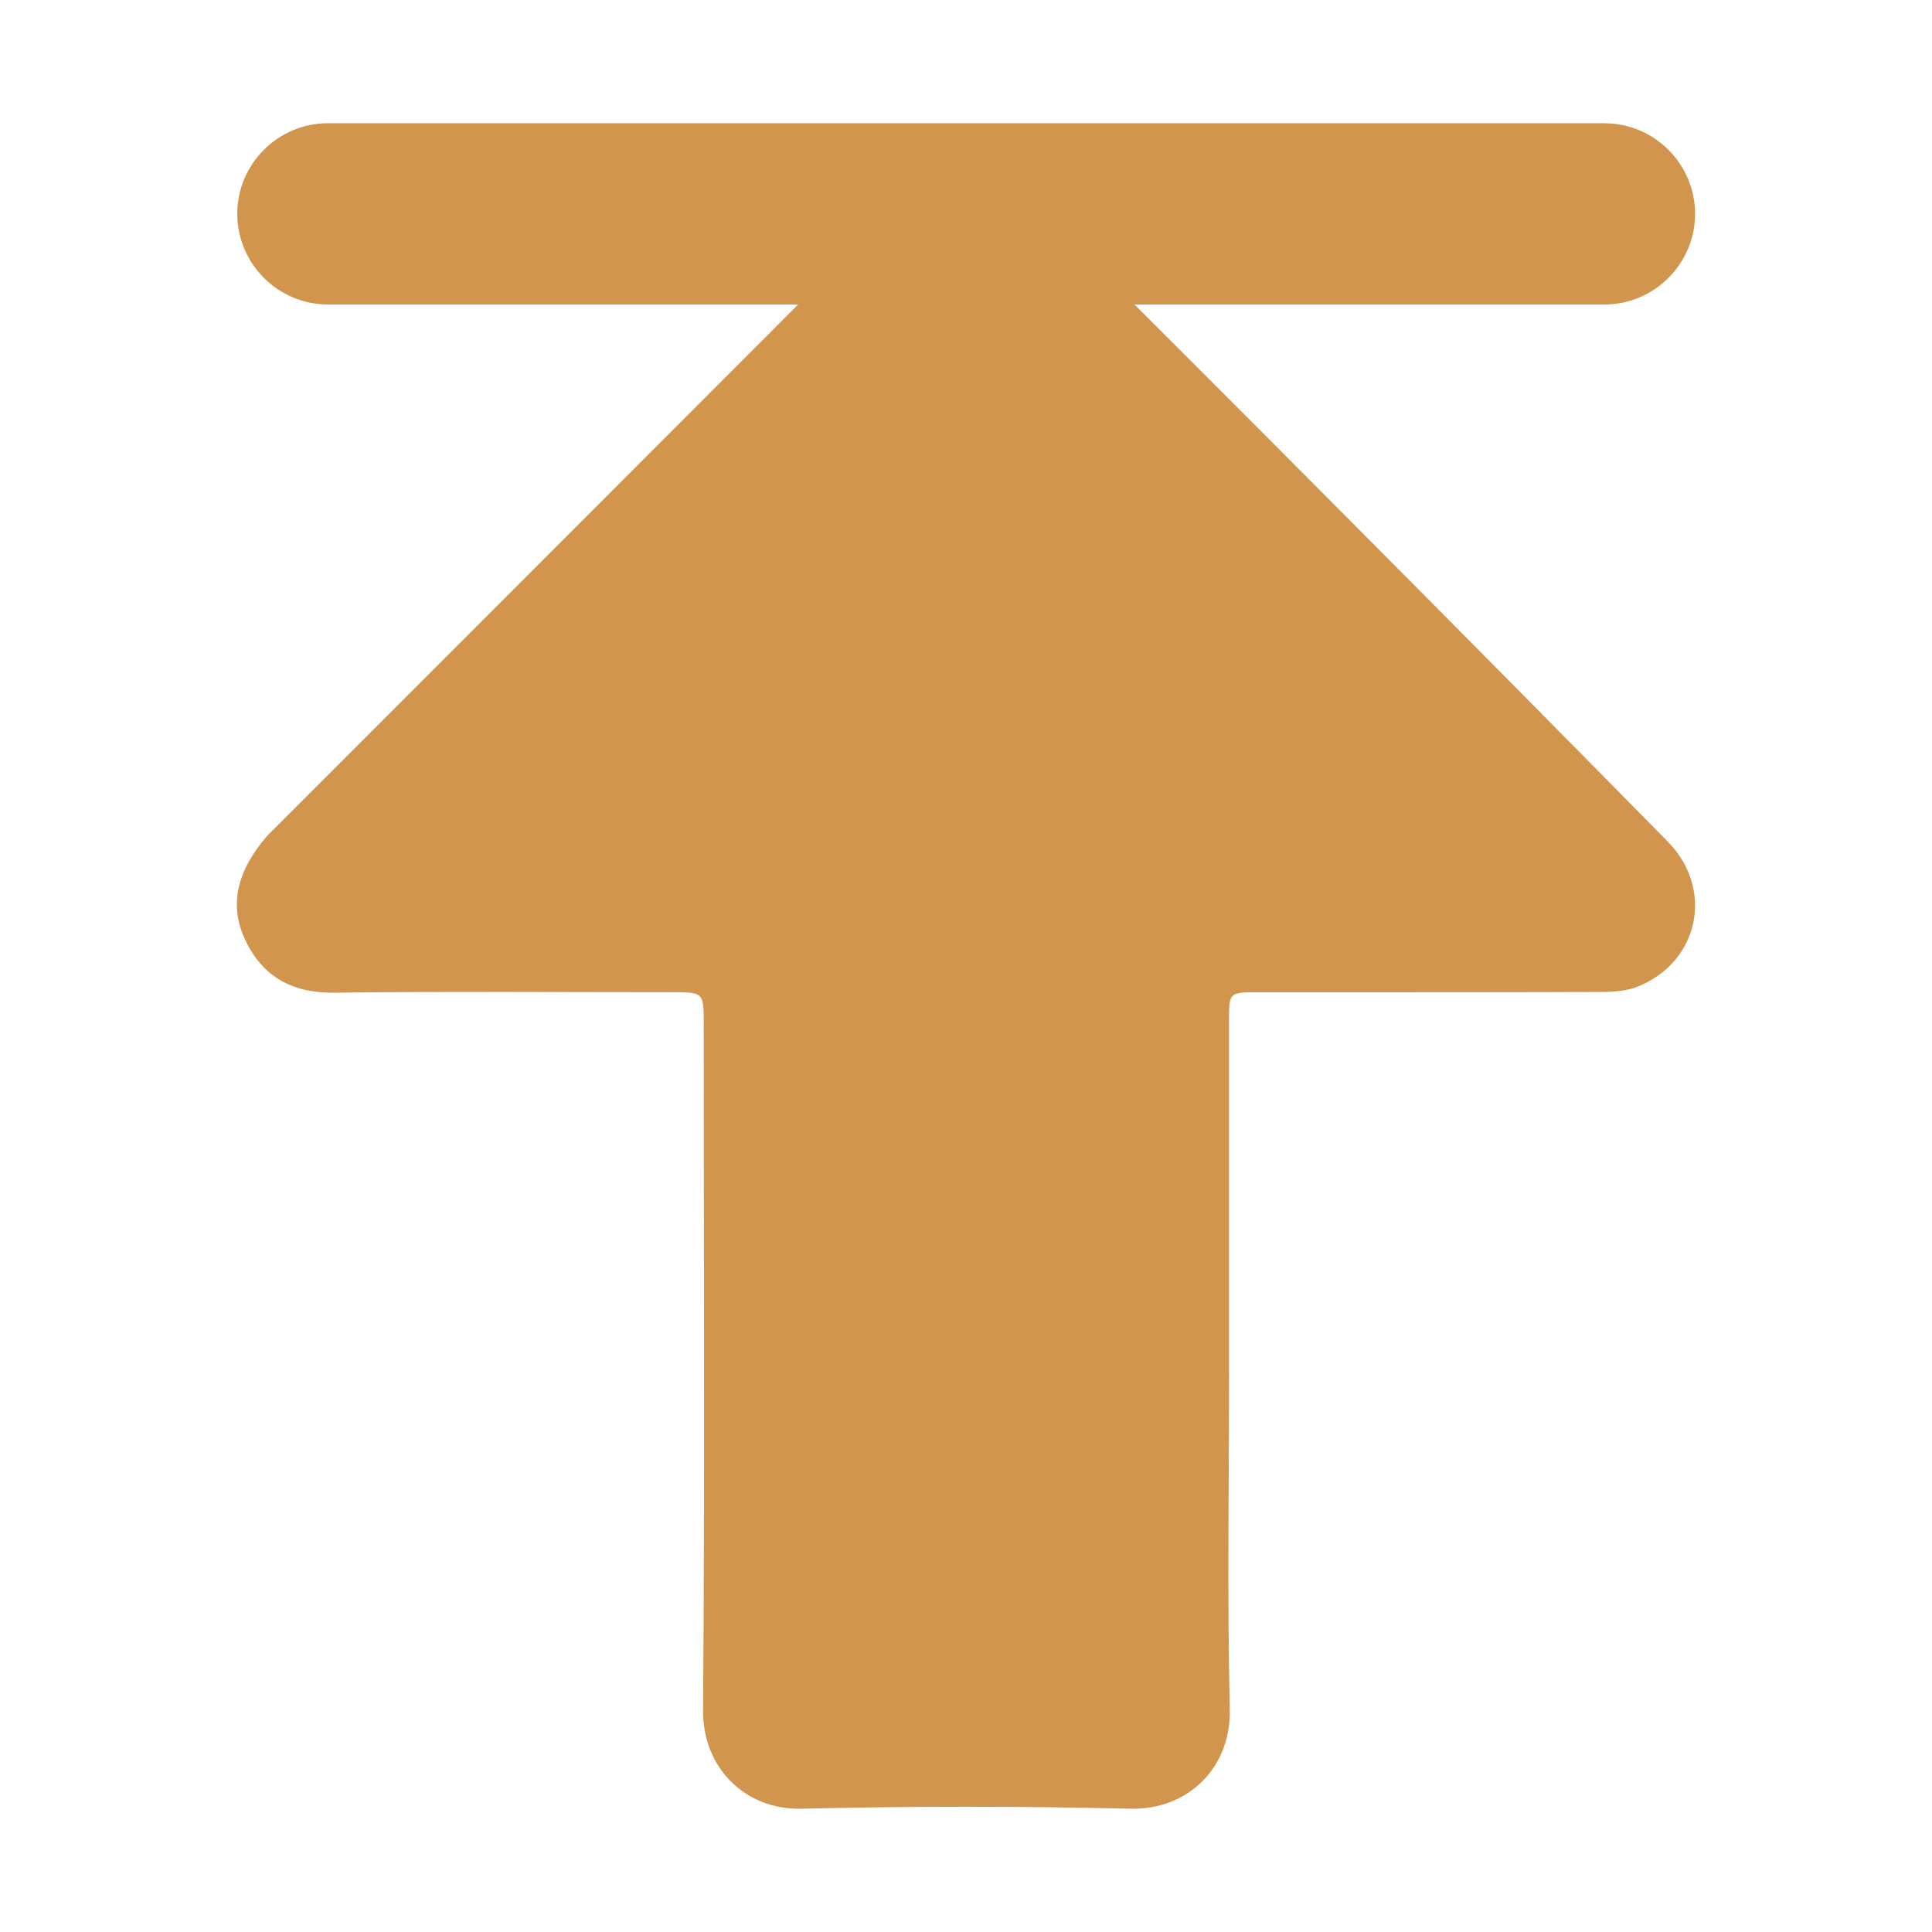
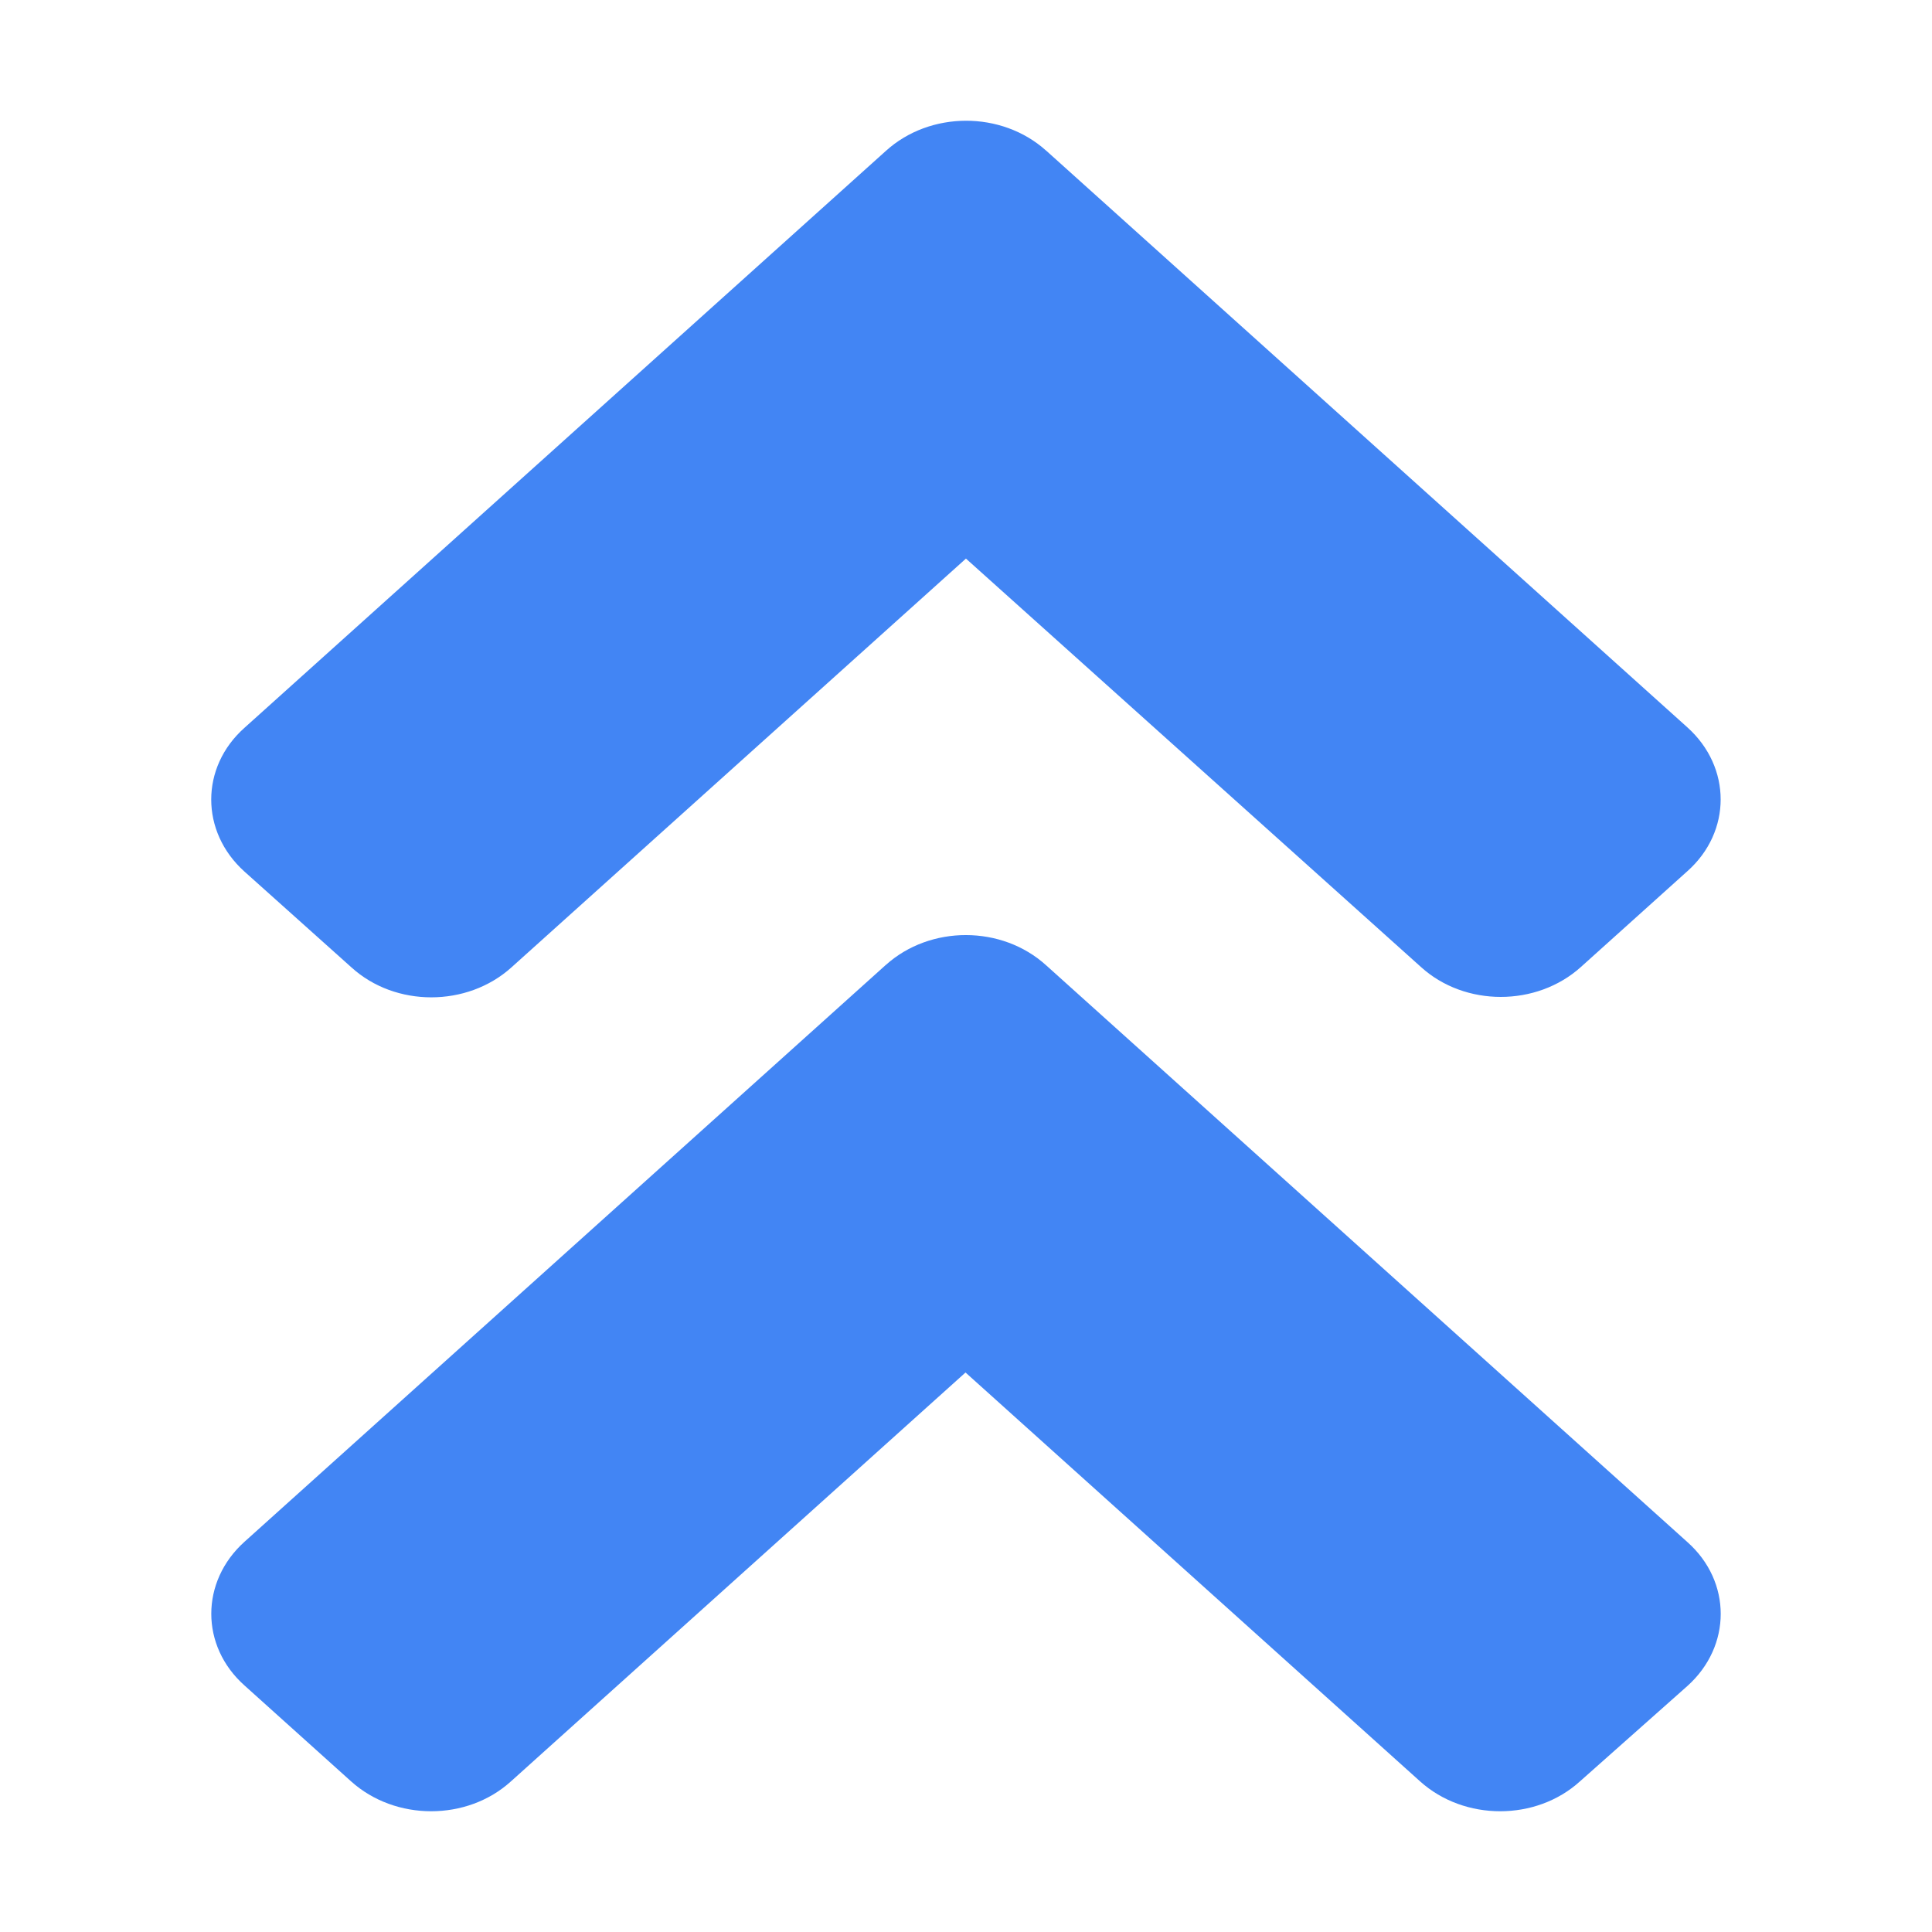
- <svg xmlns="http://www.w3.org/2000/svg" viewBox="0 0 32 32">
-   <path d="M20.357 22.701c0 1.872-.03 3.745.012 5.616.022.953-.685 1.665-1.65 1.641a114.23 114.23 0 0 0-5.444 0c-.943.022-1.638-.69-1.63-1.626.029-3.79.011-7.58.011-11.37 0-.527 0-.528-.537-.528-1.86 0-3.722-.015-5.582.008-.692.009-1.185-.263-1.472-.866-.304-.638-.087-1.206.345-1.714.037-.044.08-.083.12-.123 3.426-3.428 6.854-6.855 10.278-10.285.358-.359.76-.569 1.285-.55.438.016.77.221 1.06.508A1426.757 1426.757 0 0 1 27.624 13.94c.77.783.524 1.987-.495 2.4-.184.074-.402.09-.605.09-1.895.007-3.79.004-5.685.005-.481 0-.483.001-.483.477v5.789z" fill="#d1954e" />
-   <path d="M26.576 2.041H5.43c-.825 0-1.5.675-1.5 1.5 0 .826.675 1.502 1.5 1.502h21.146c.825 0 1.5-.676 1.5-1.501 0-.826-.675-1.5-1.5-1.5z" fill="#d1954e" />
+ <svg xmlns="http://www.w3.org/2000/svg" height="32" viewBox="0 0 32 32" width="32">
+   <path d="m14.672 15.982-10.622 9.554c-.734.66-.734 1.728 0 2.381l1.765 1.588c.734.66 1.921.66 2.648 0l7.529-6.772 7.529 6.772c.734.66 1.921.66 2.648 0l1.781-1.581c.734-.66.734-1.728 0-2.381l-10.622-9.554c-.734-.667-1.921-.667-2.655-.007zm2.655-13.488 10.622 9.554c.734.66.734 1.728 0 2.381l-1.765 1.588c-.734.66-1.921.66-2.648 0l-7.537-6.765-7.529 6.772c-.734.66-1.921.66-2.648 0l-1.773-1.588c-.734-.66-.734-1.728 0-2.381l10.622-9.554c.734-.667 1.921-.667 2.655-.007z" fill="#4285f4" stroke-width=".074" />
</svg>
